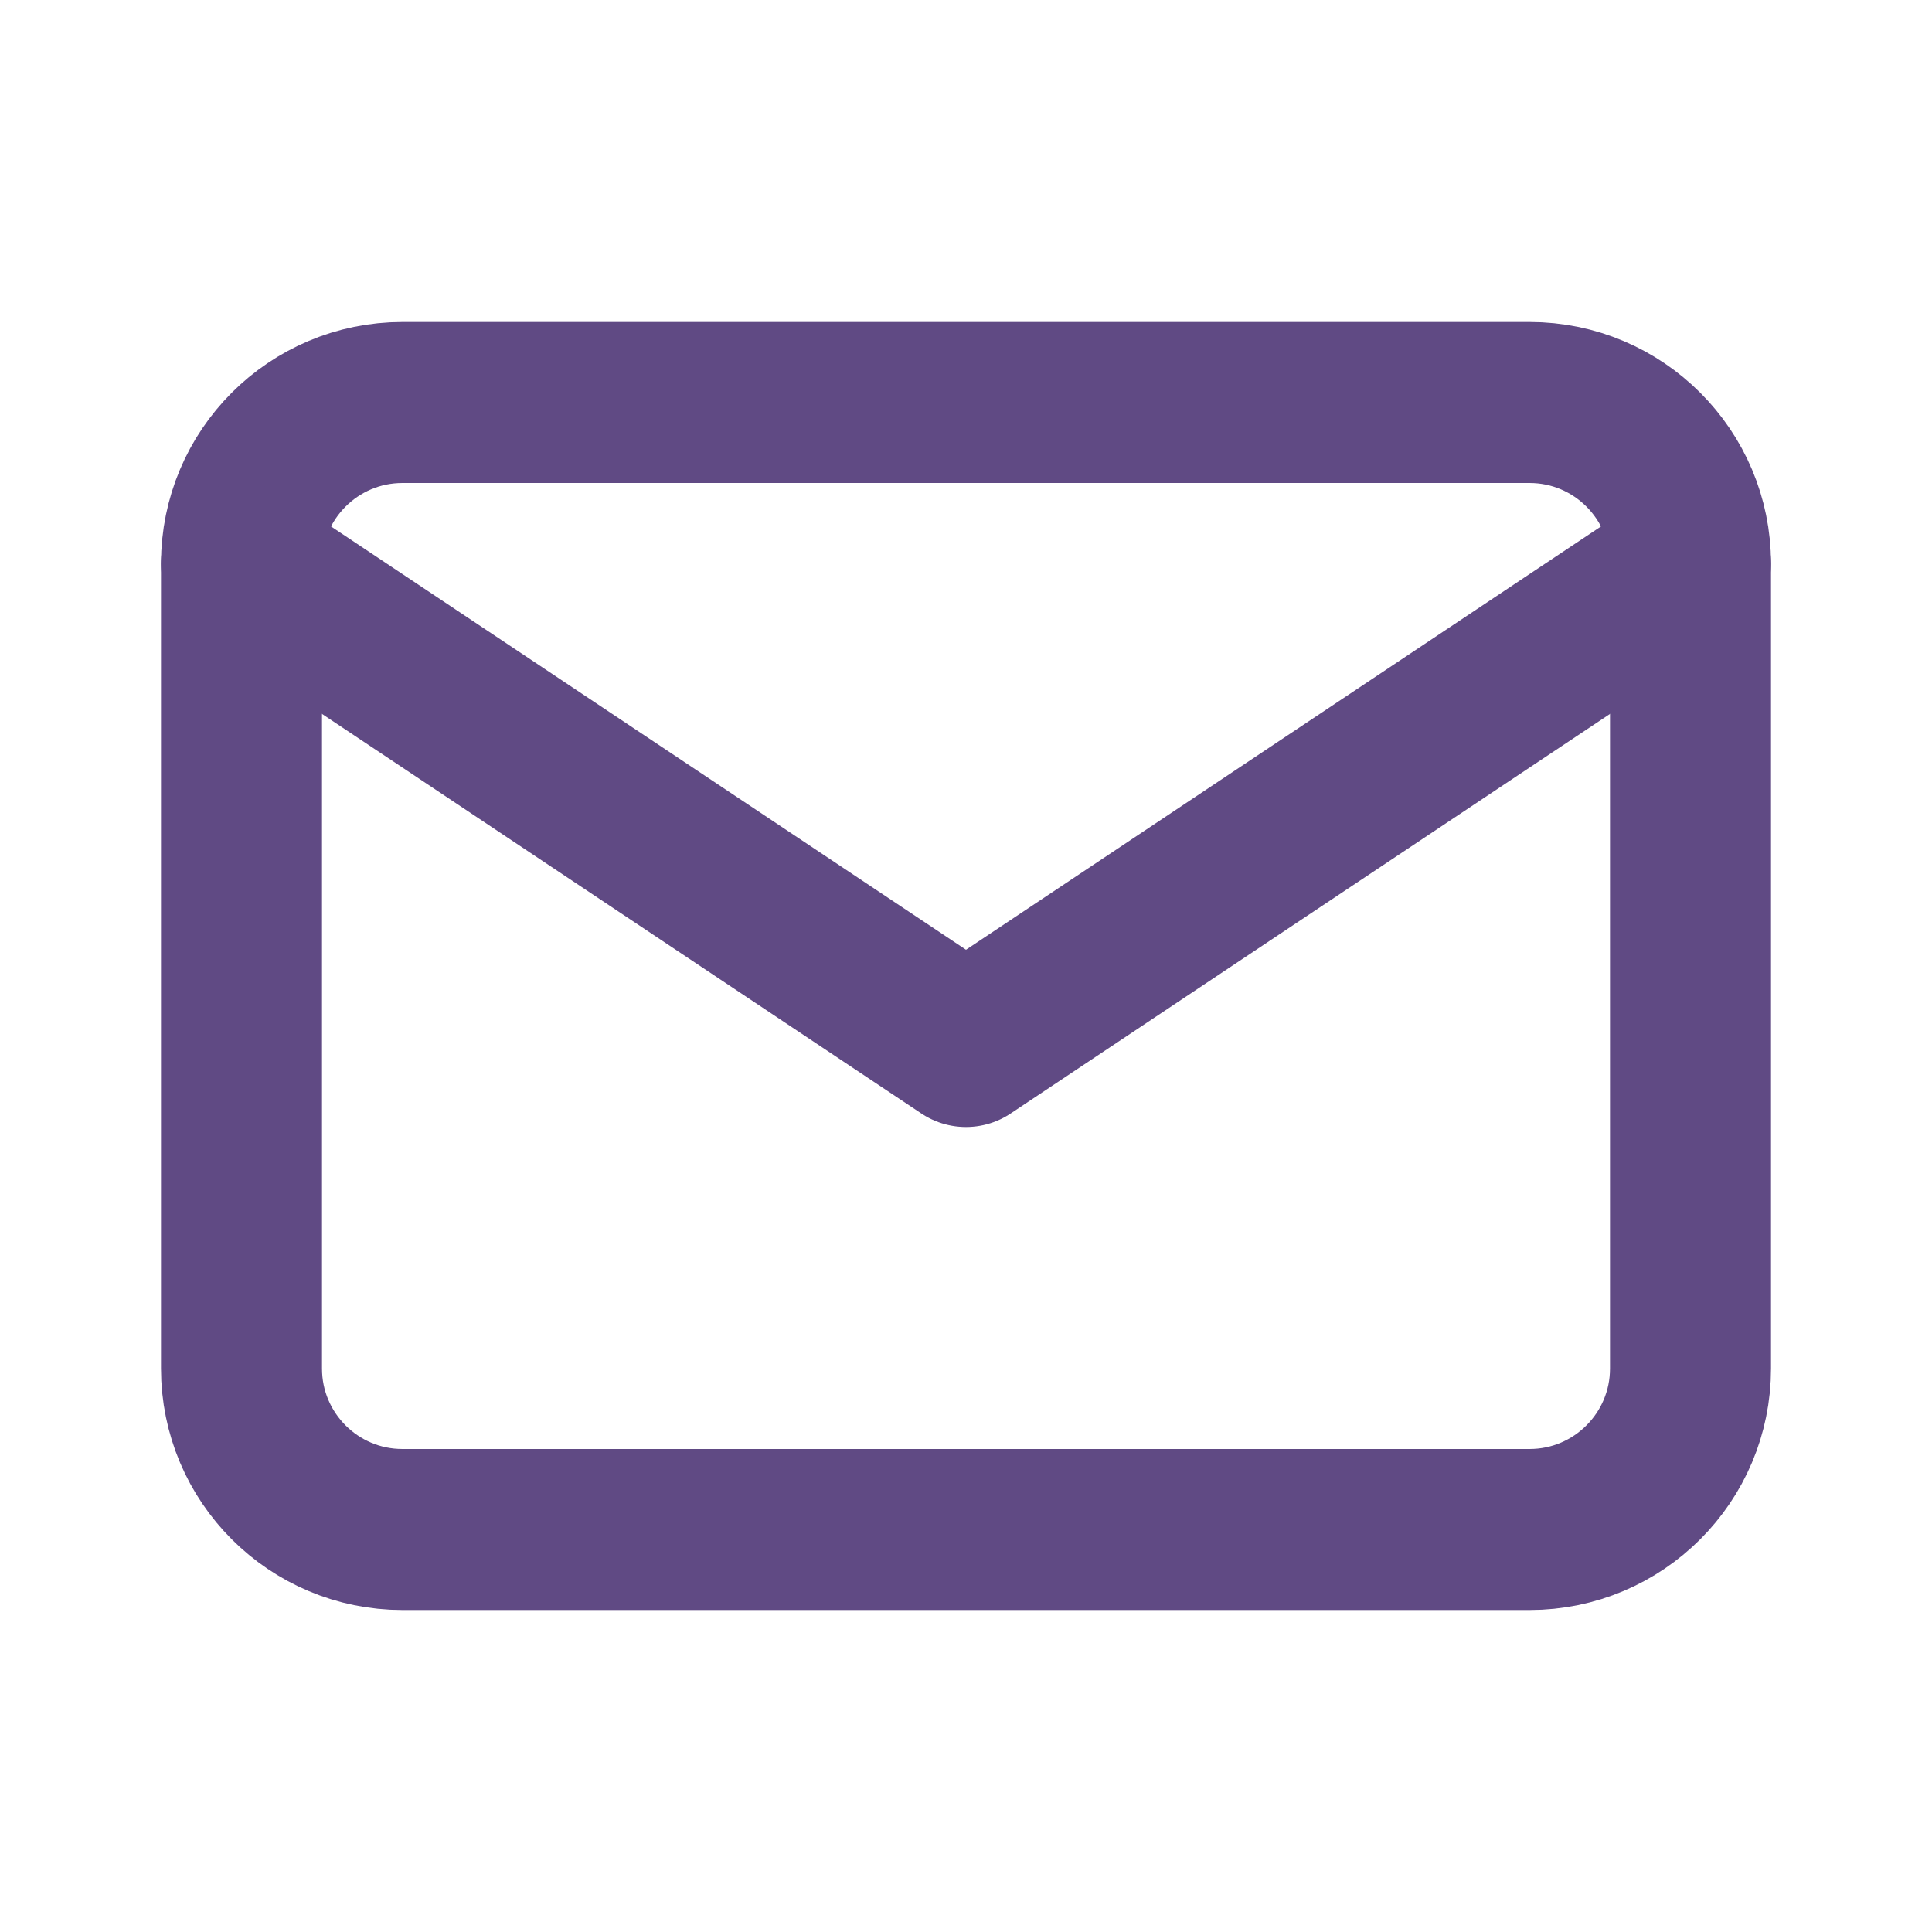
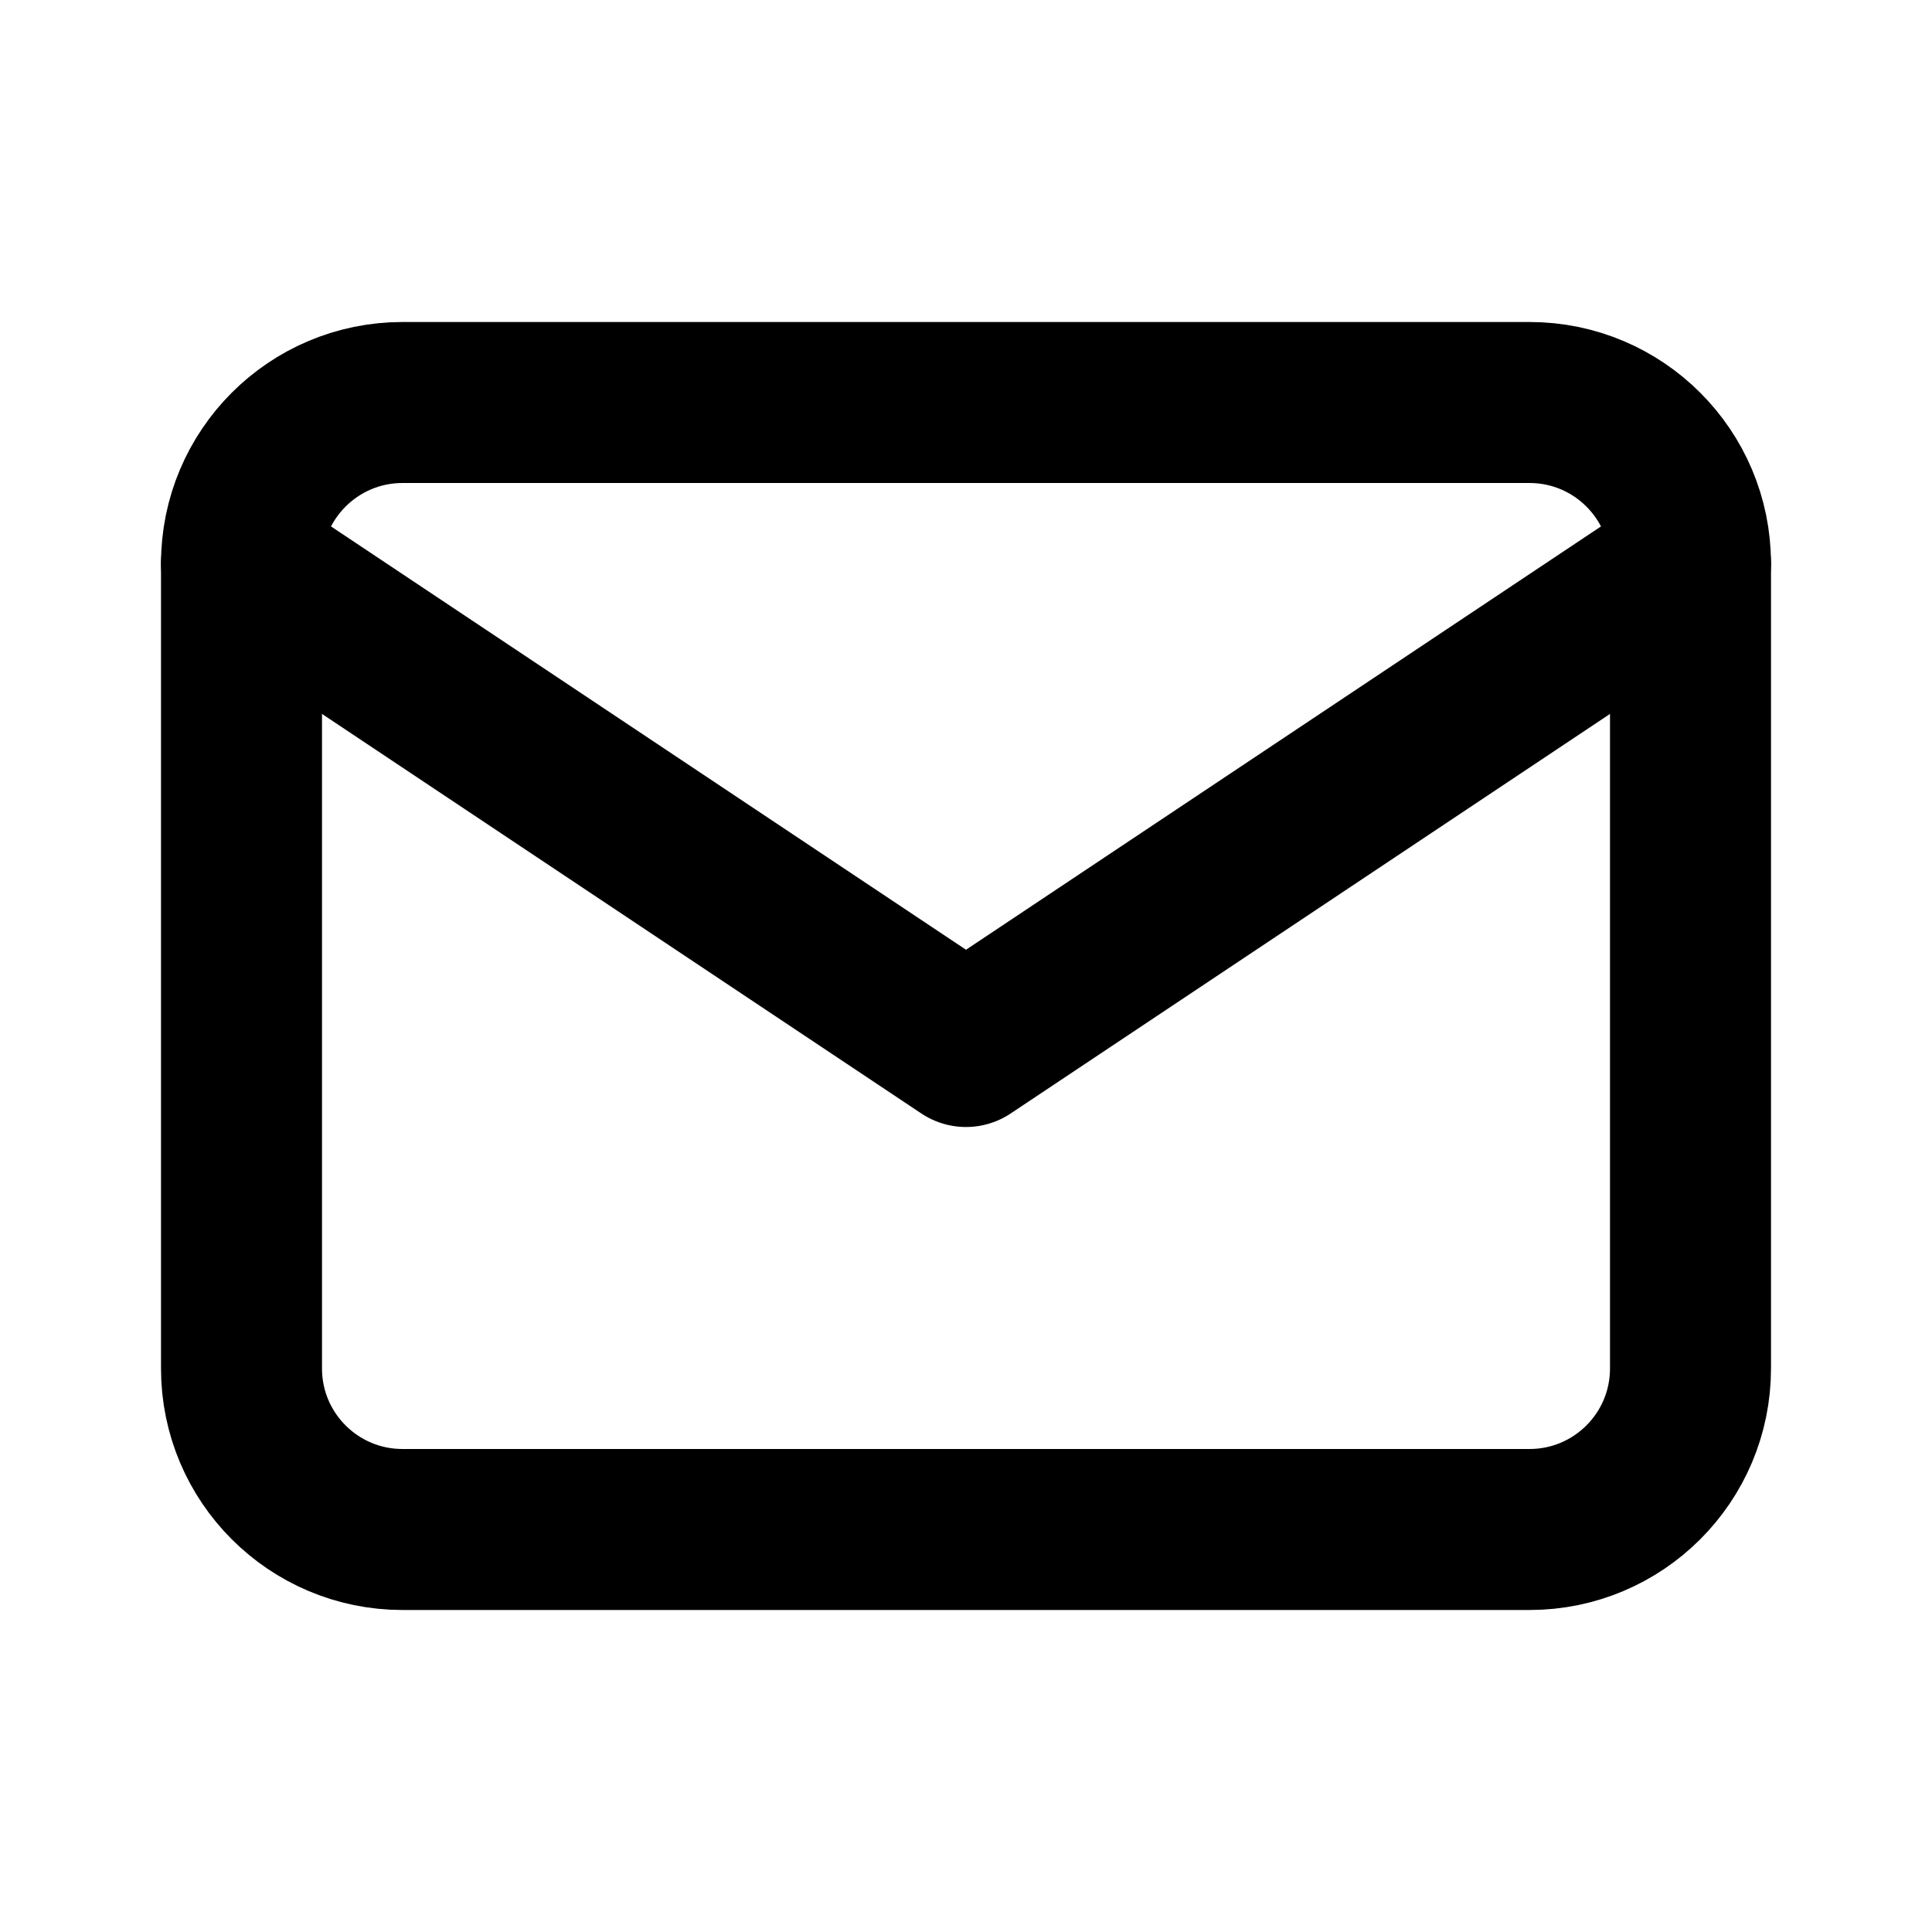
- <svg xmlns="http://www.w3.org/2000/svg" class="icon icon-tabler icon-tabler-mail" width="37" height="37" viewBox="0 0 24 24" stroke-width="2" stroke="currentColor" fill="none" stroke-linecap="round" stroke-linejoin="round" color="#604a84">
+ <svg xmlns="http://www.w3.org/2000/svg" class="icon icon-tabler icon-tabler-mail" width="37" height="37" viewBox="0 0 24 24" stroke-width="2" stroke="currentColor" fill="none" stroke-linecap="round" stroke-linejoin="round">
  <path stroke="none" d="M0 0h24v24H0z" fill="none" />
  <rect x="3" y="5" width="18" height="14" rx="2" />
  <polyline points="3 7 12 13 21 7" />
</svg>
